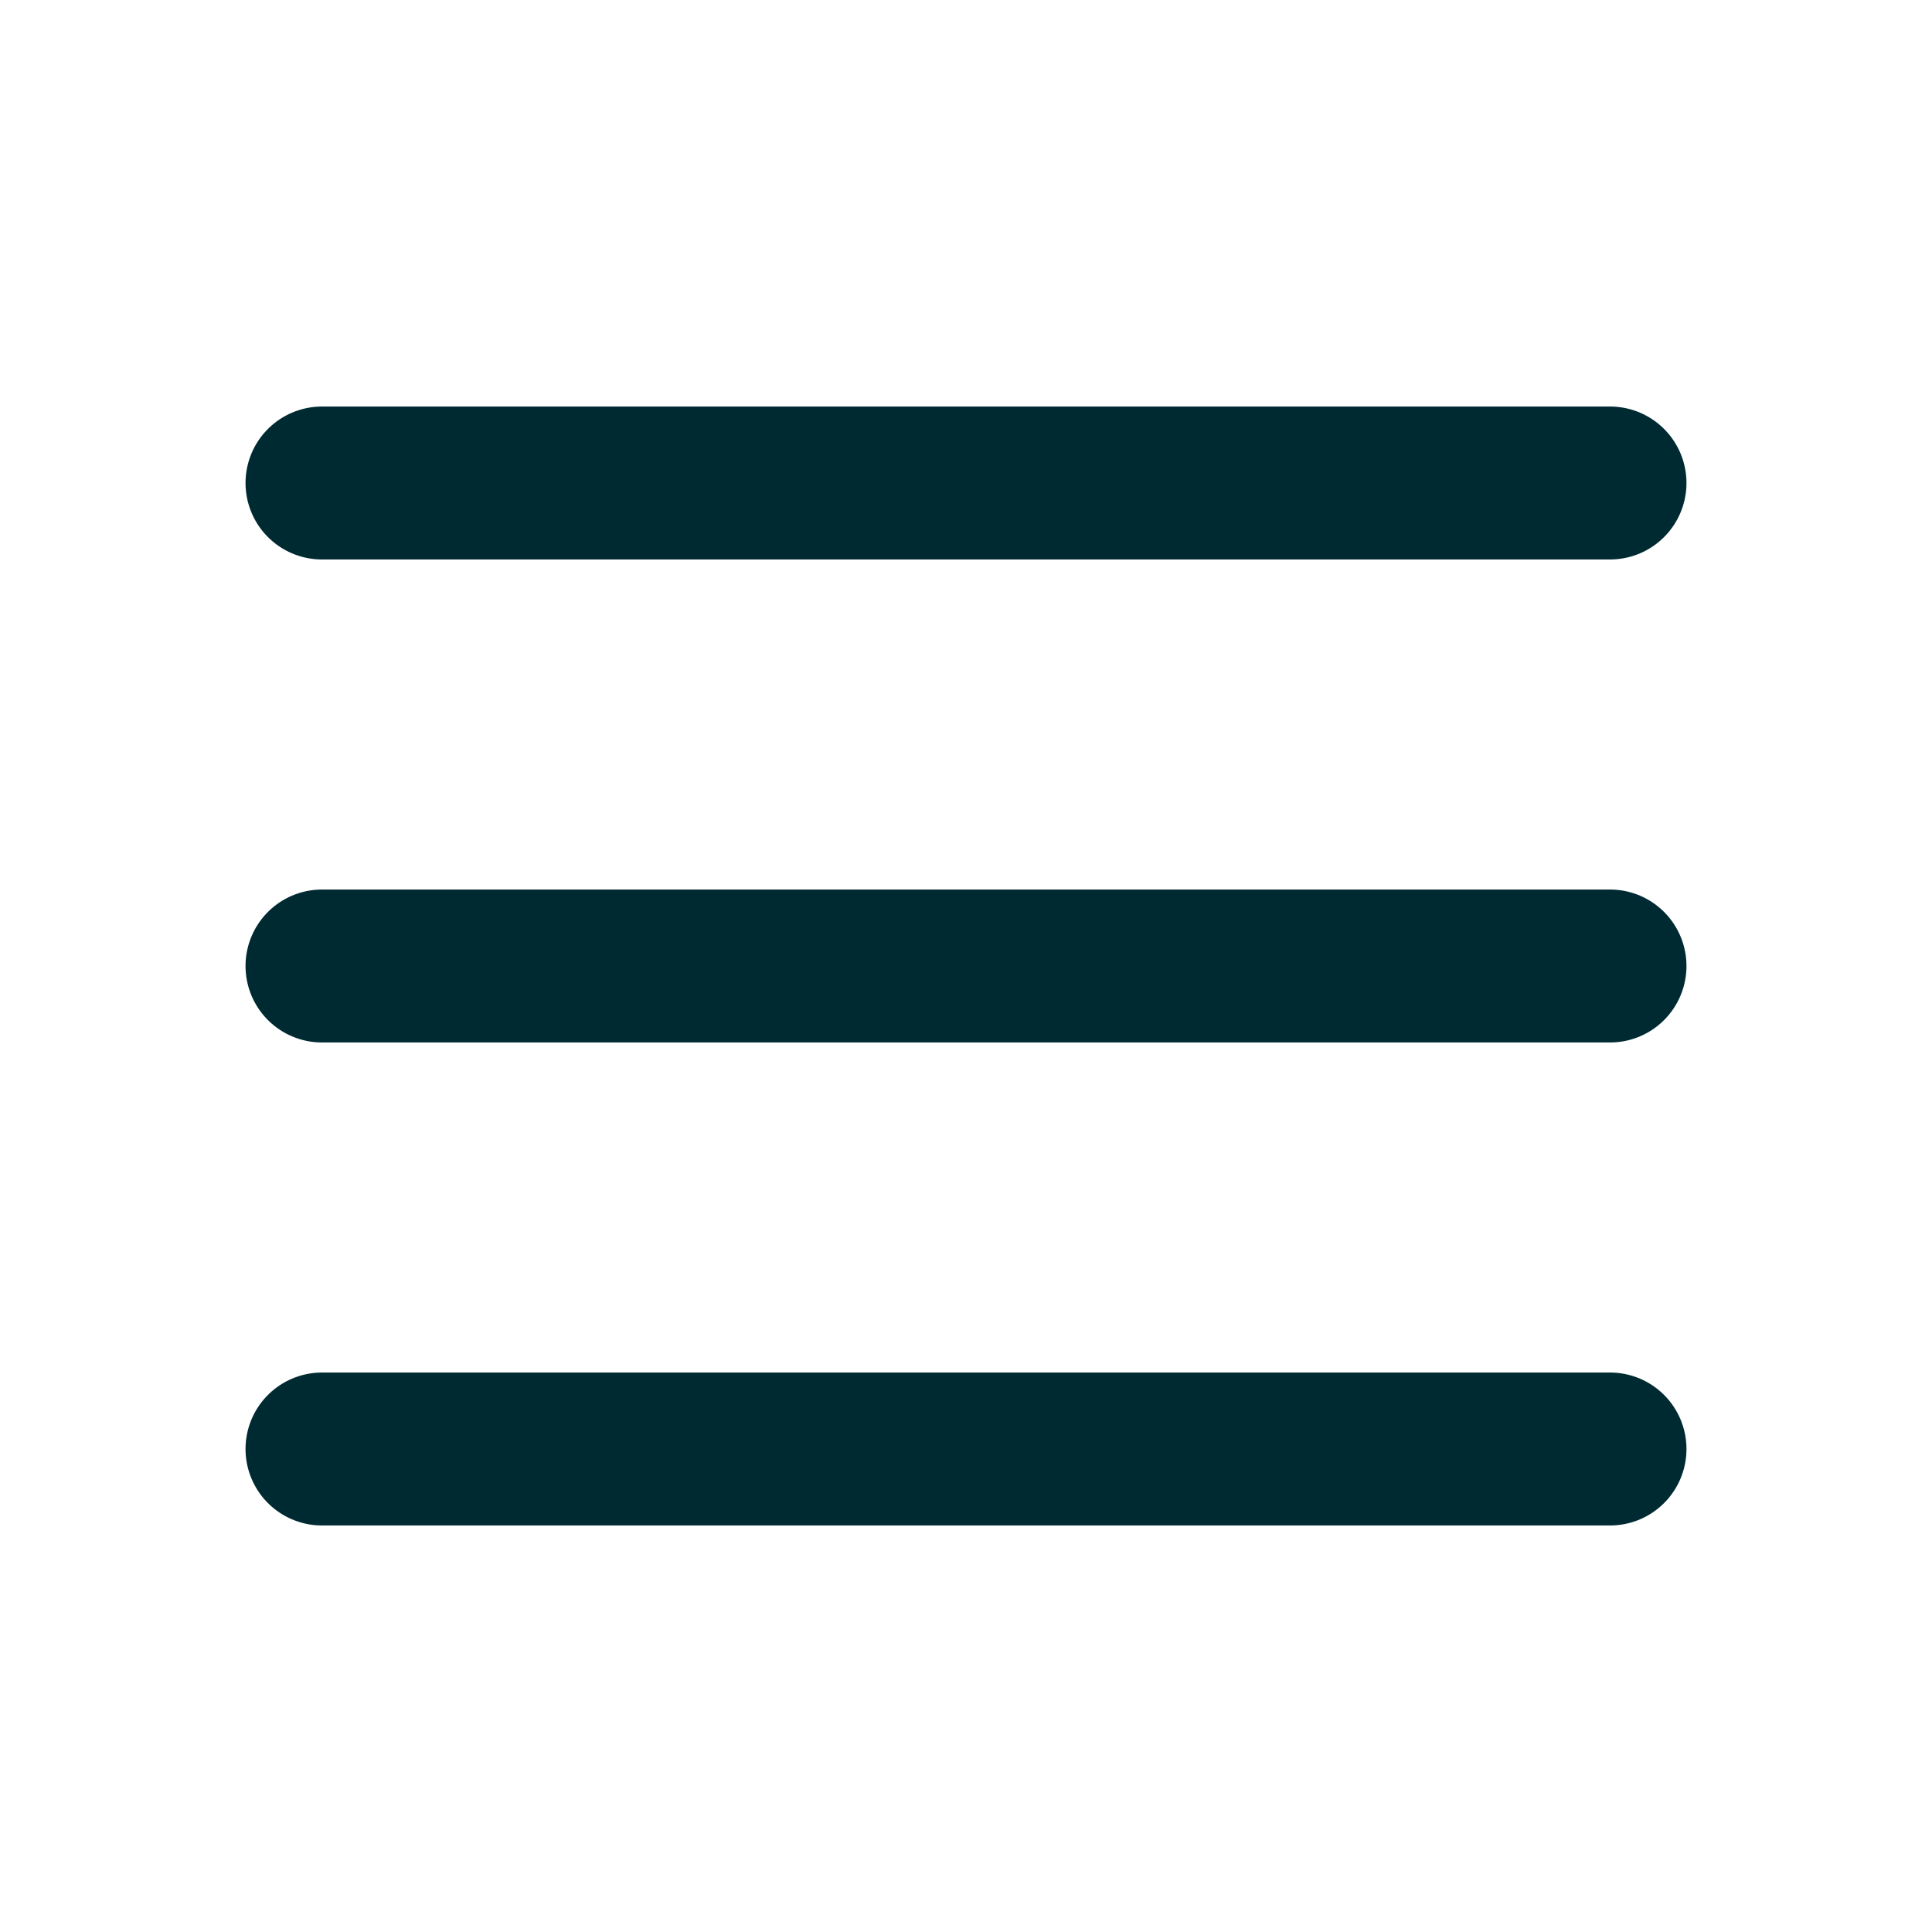
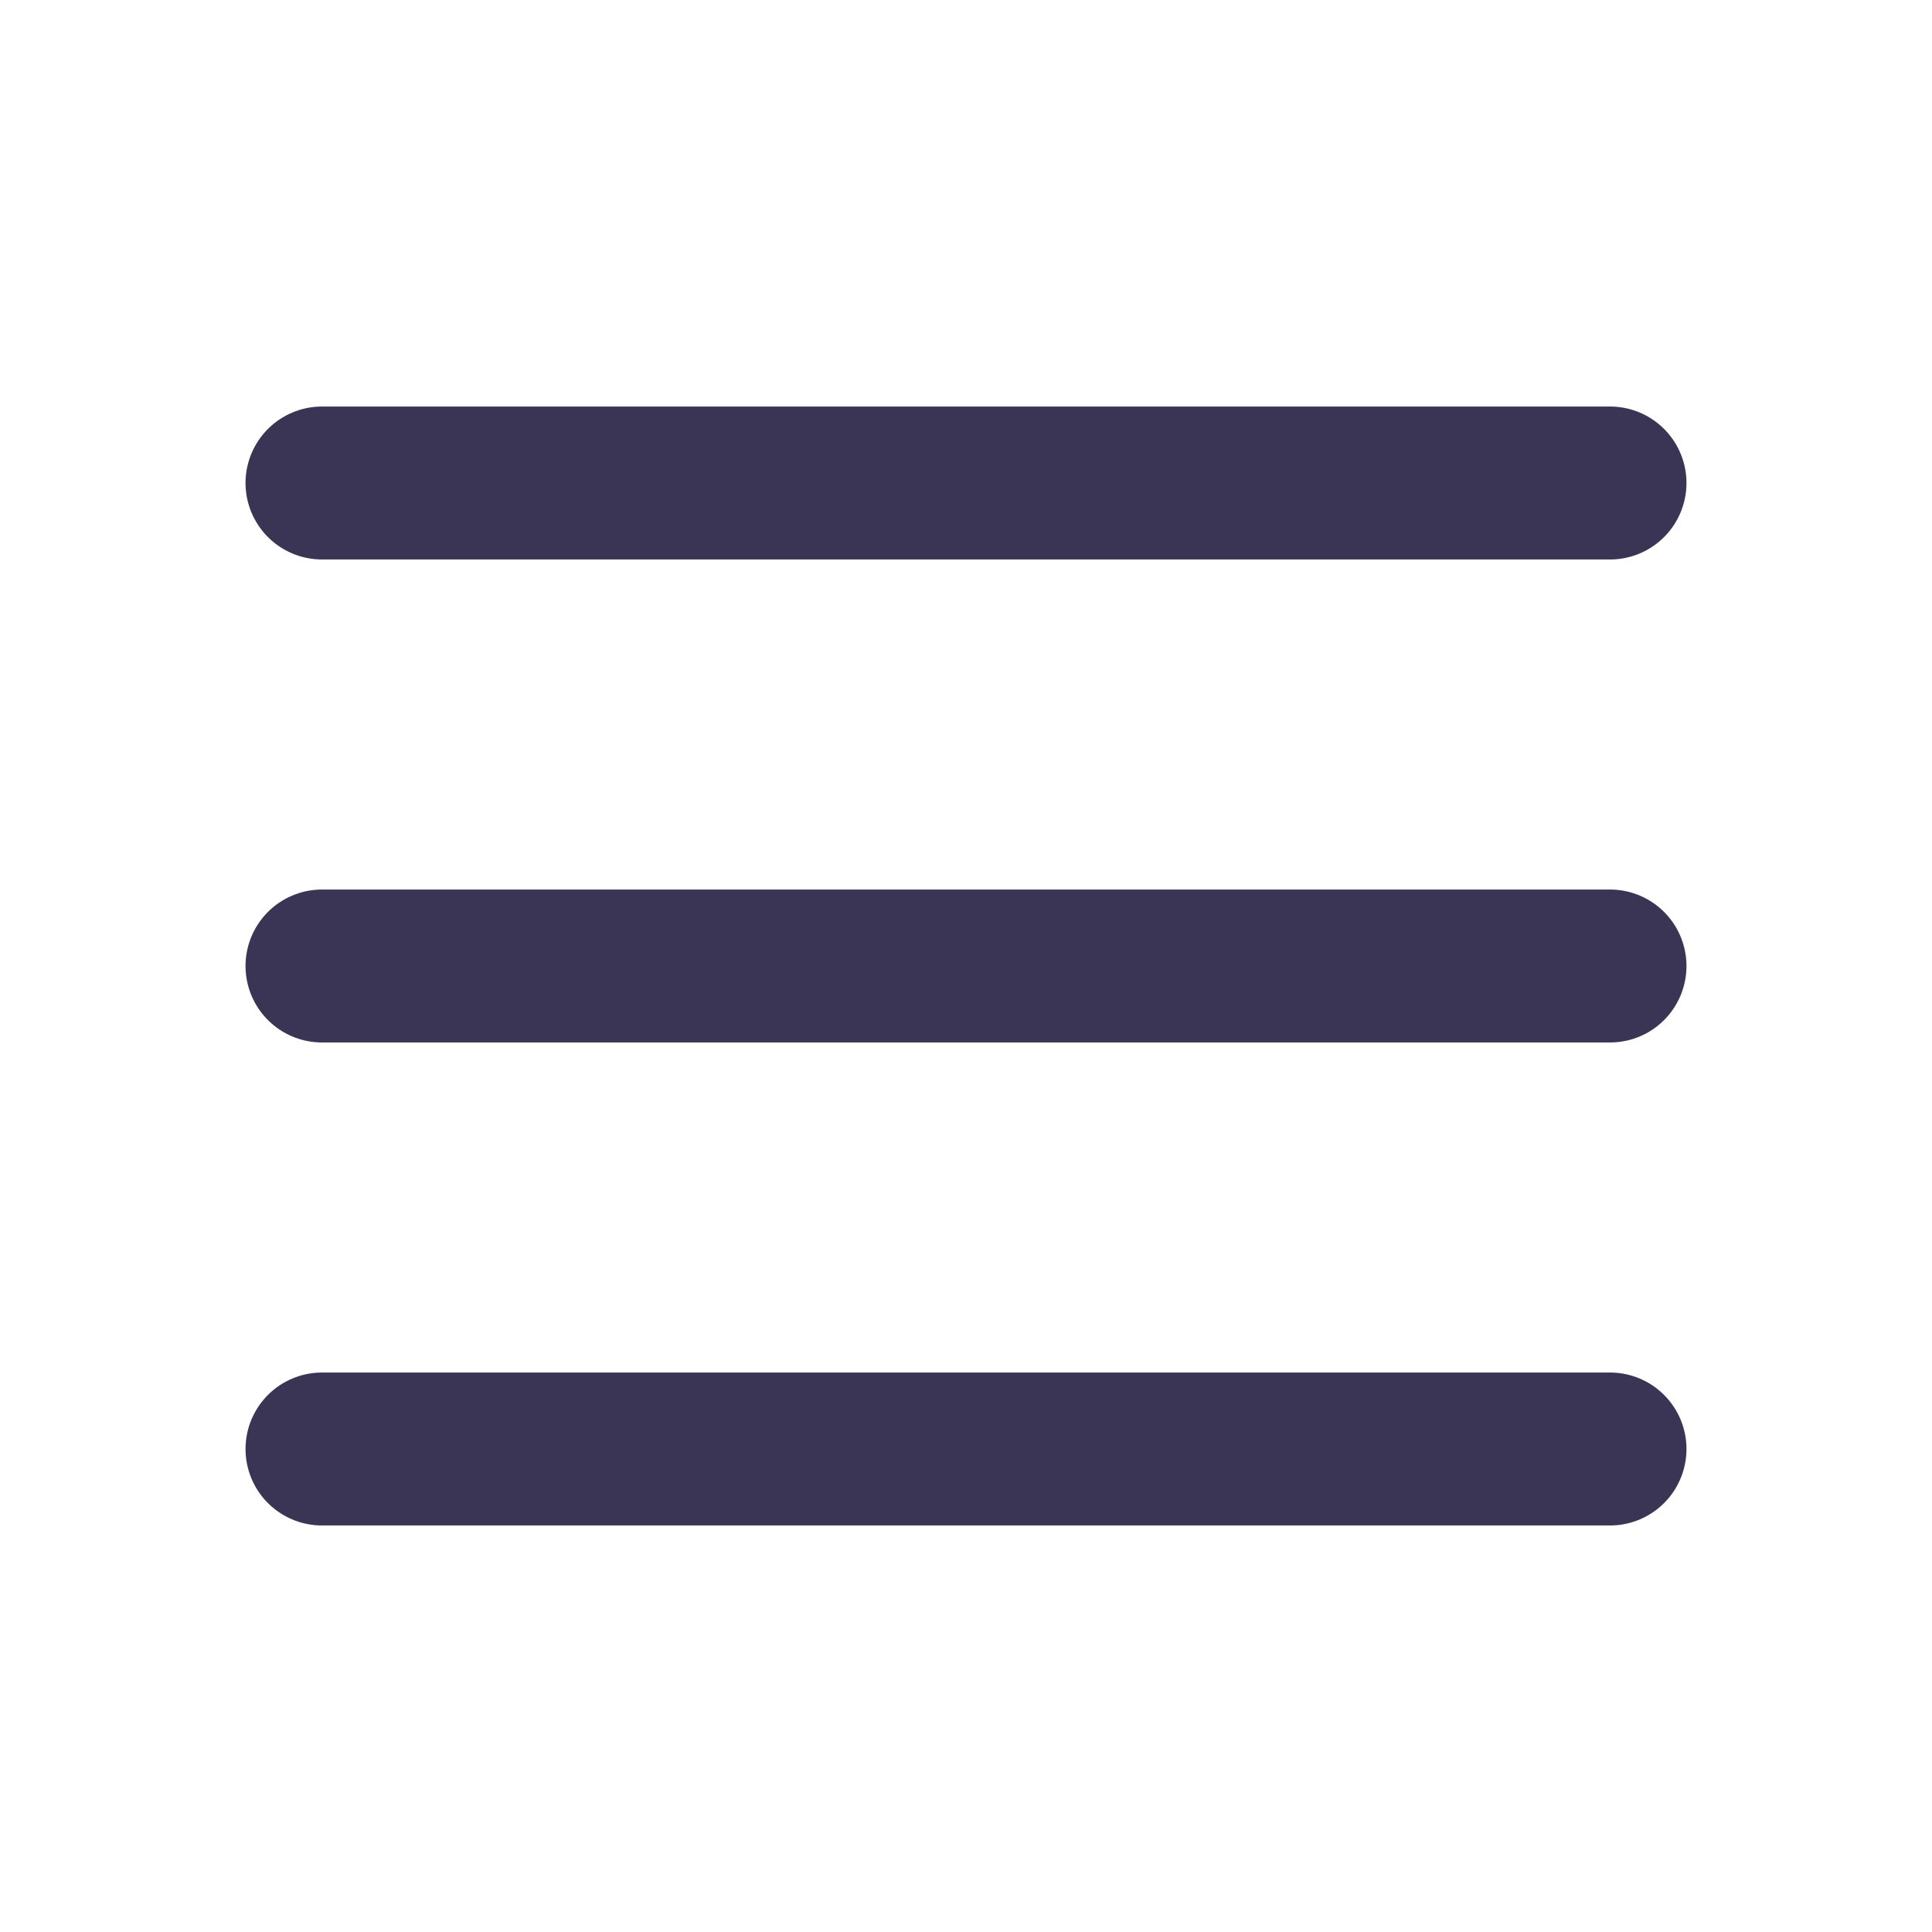
- <svg xmlns="http://www.w3.org/2000/svg" width="24" height="24" viewBox="0 0 24 24" fill="none" stroke="#002a32" stroke-width="1.9" stroke-linecap="round" stroke-linejoin="round">
+ <svg xmlns="http://www.w3.org/2000/svg" width="24" height="24" viewBox="0 0 24 24" fill="none" stroke="#3b3555" stroke-width="1.9" stroke-linecap="round" stroke-linejoin="round">
  <path d="M4 6h16" />
  <path d="M4 12h16" />
  <path d="M4 18h16" />
</svg>
